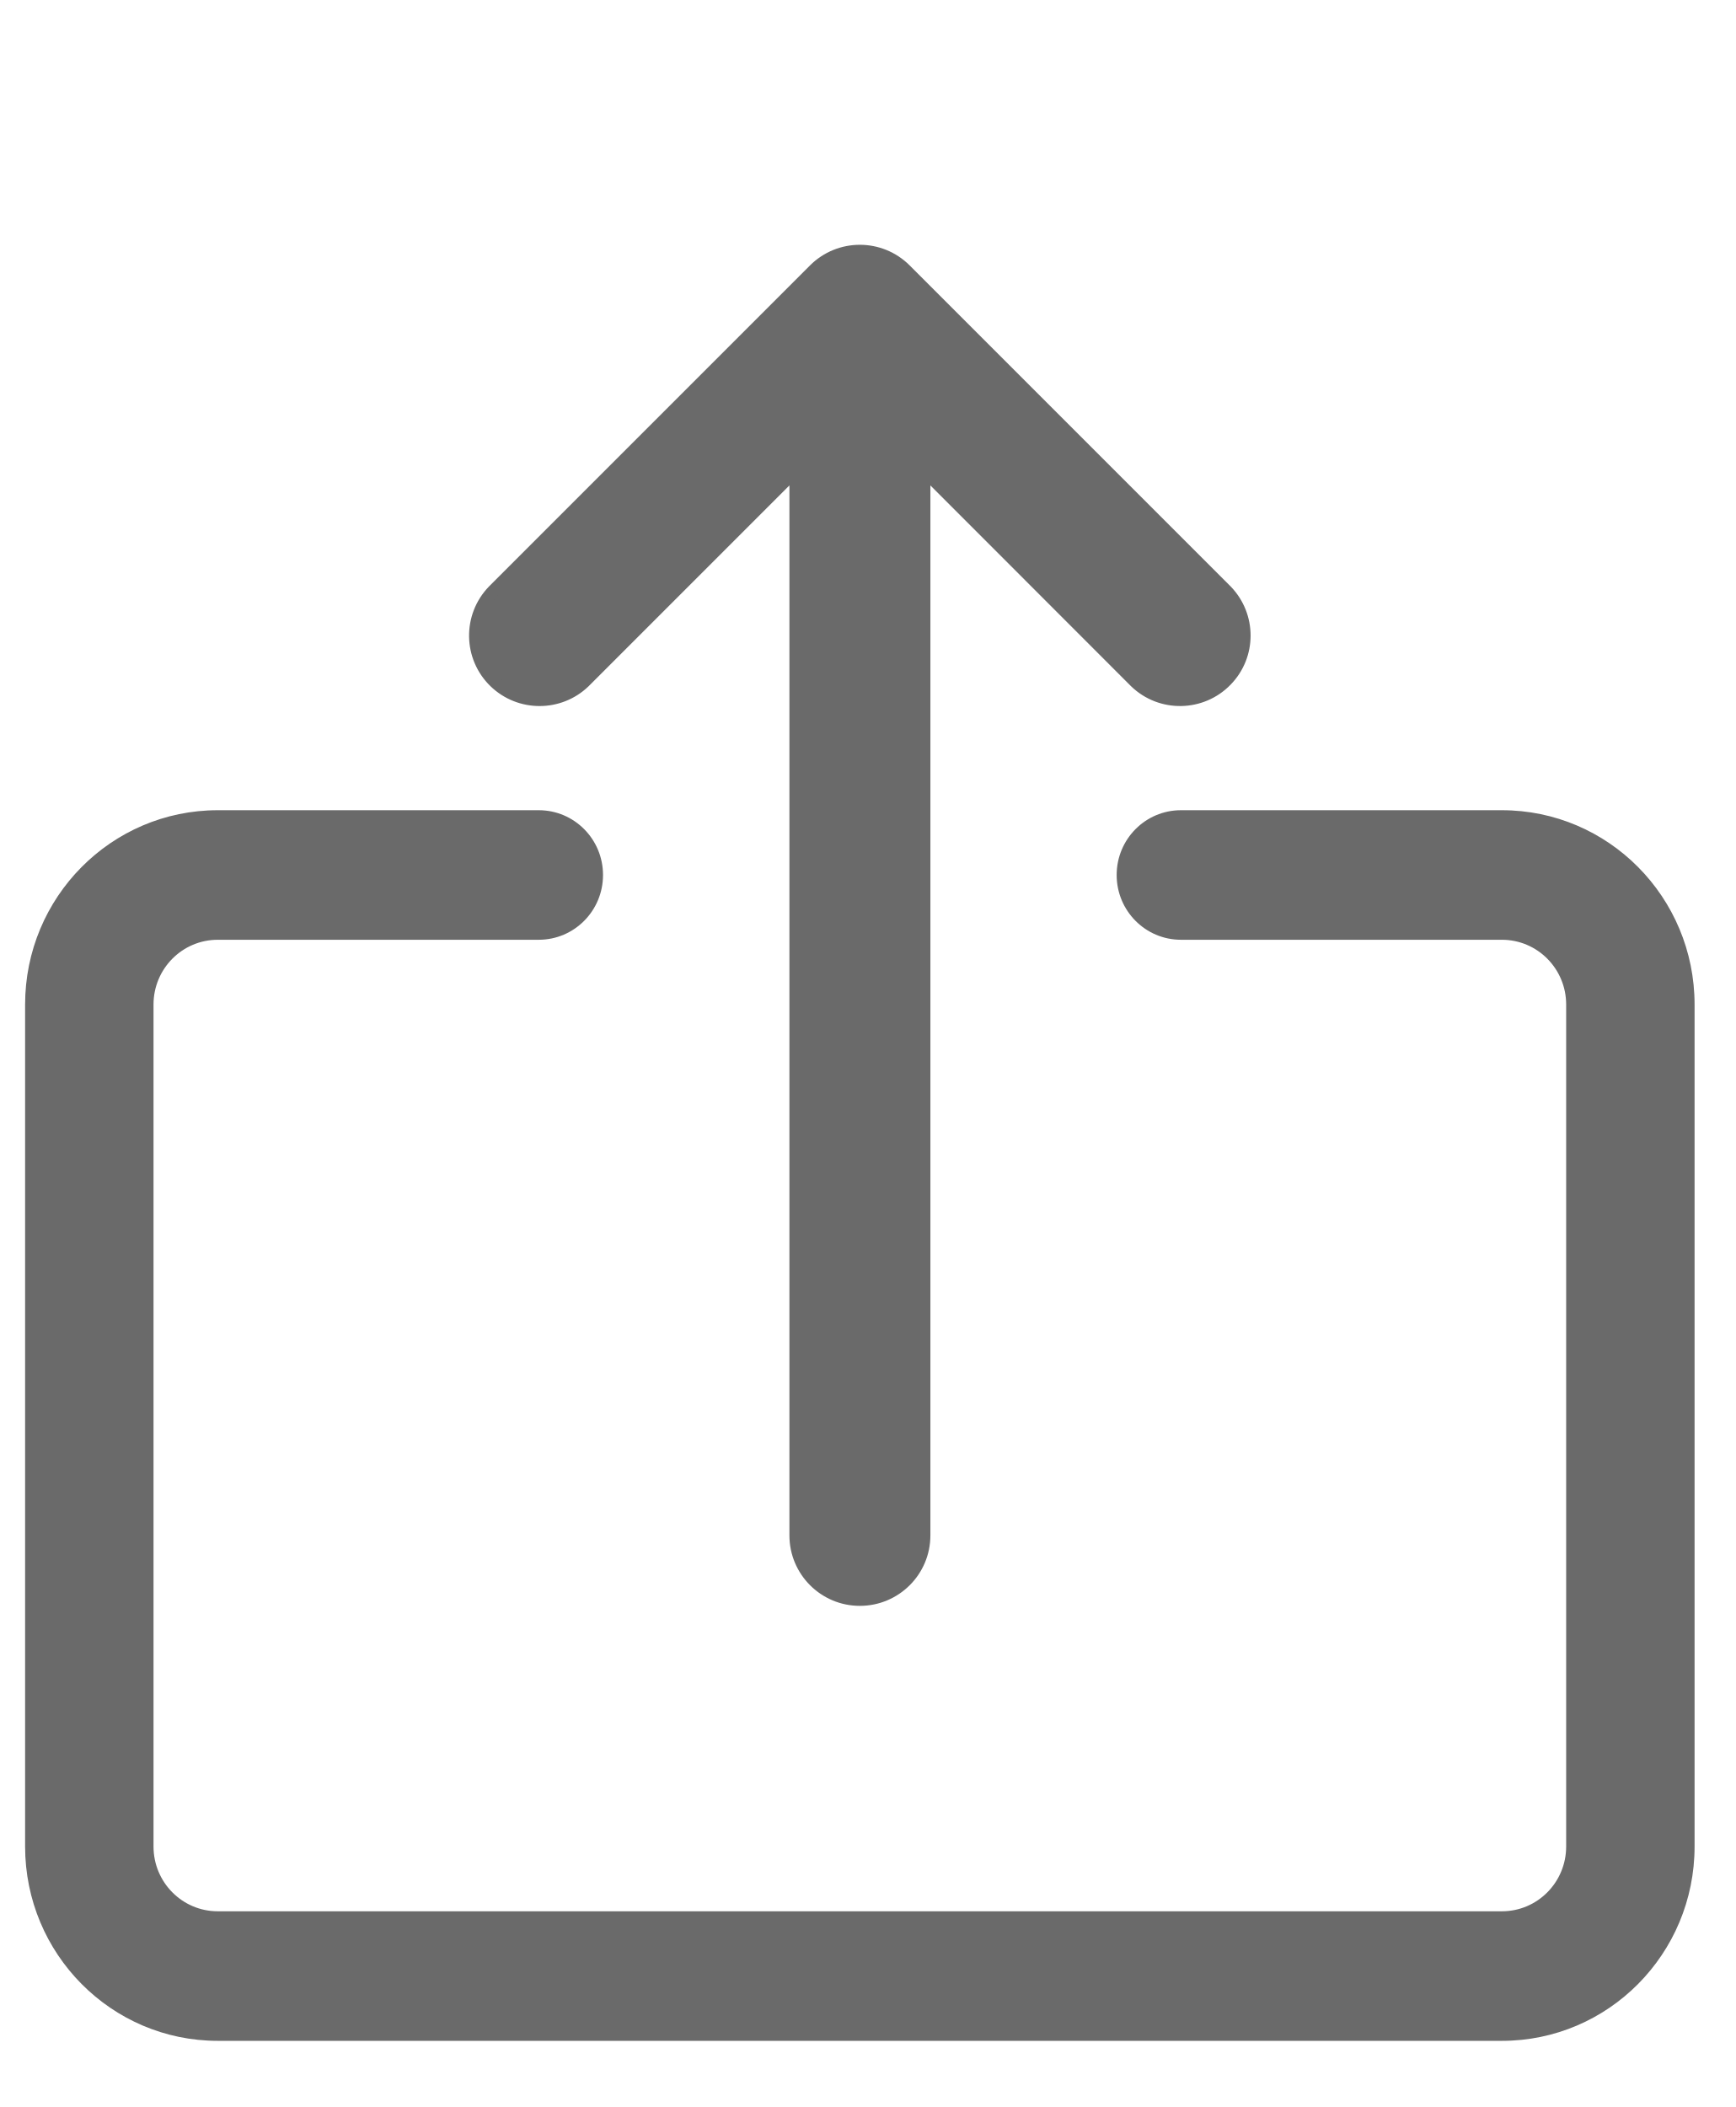
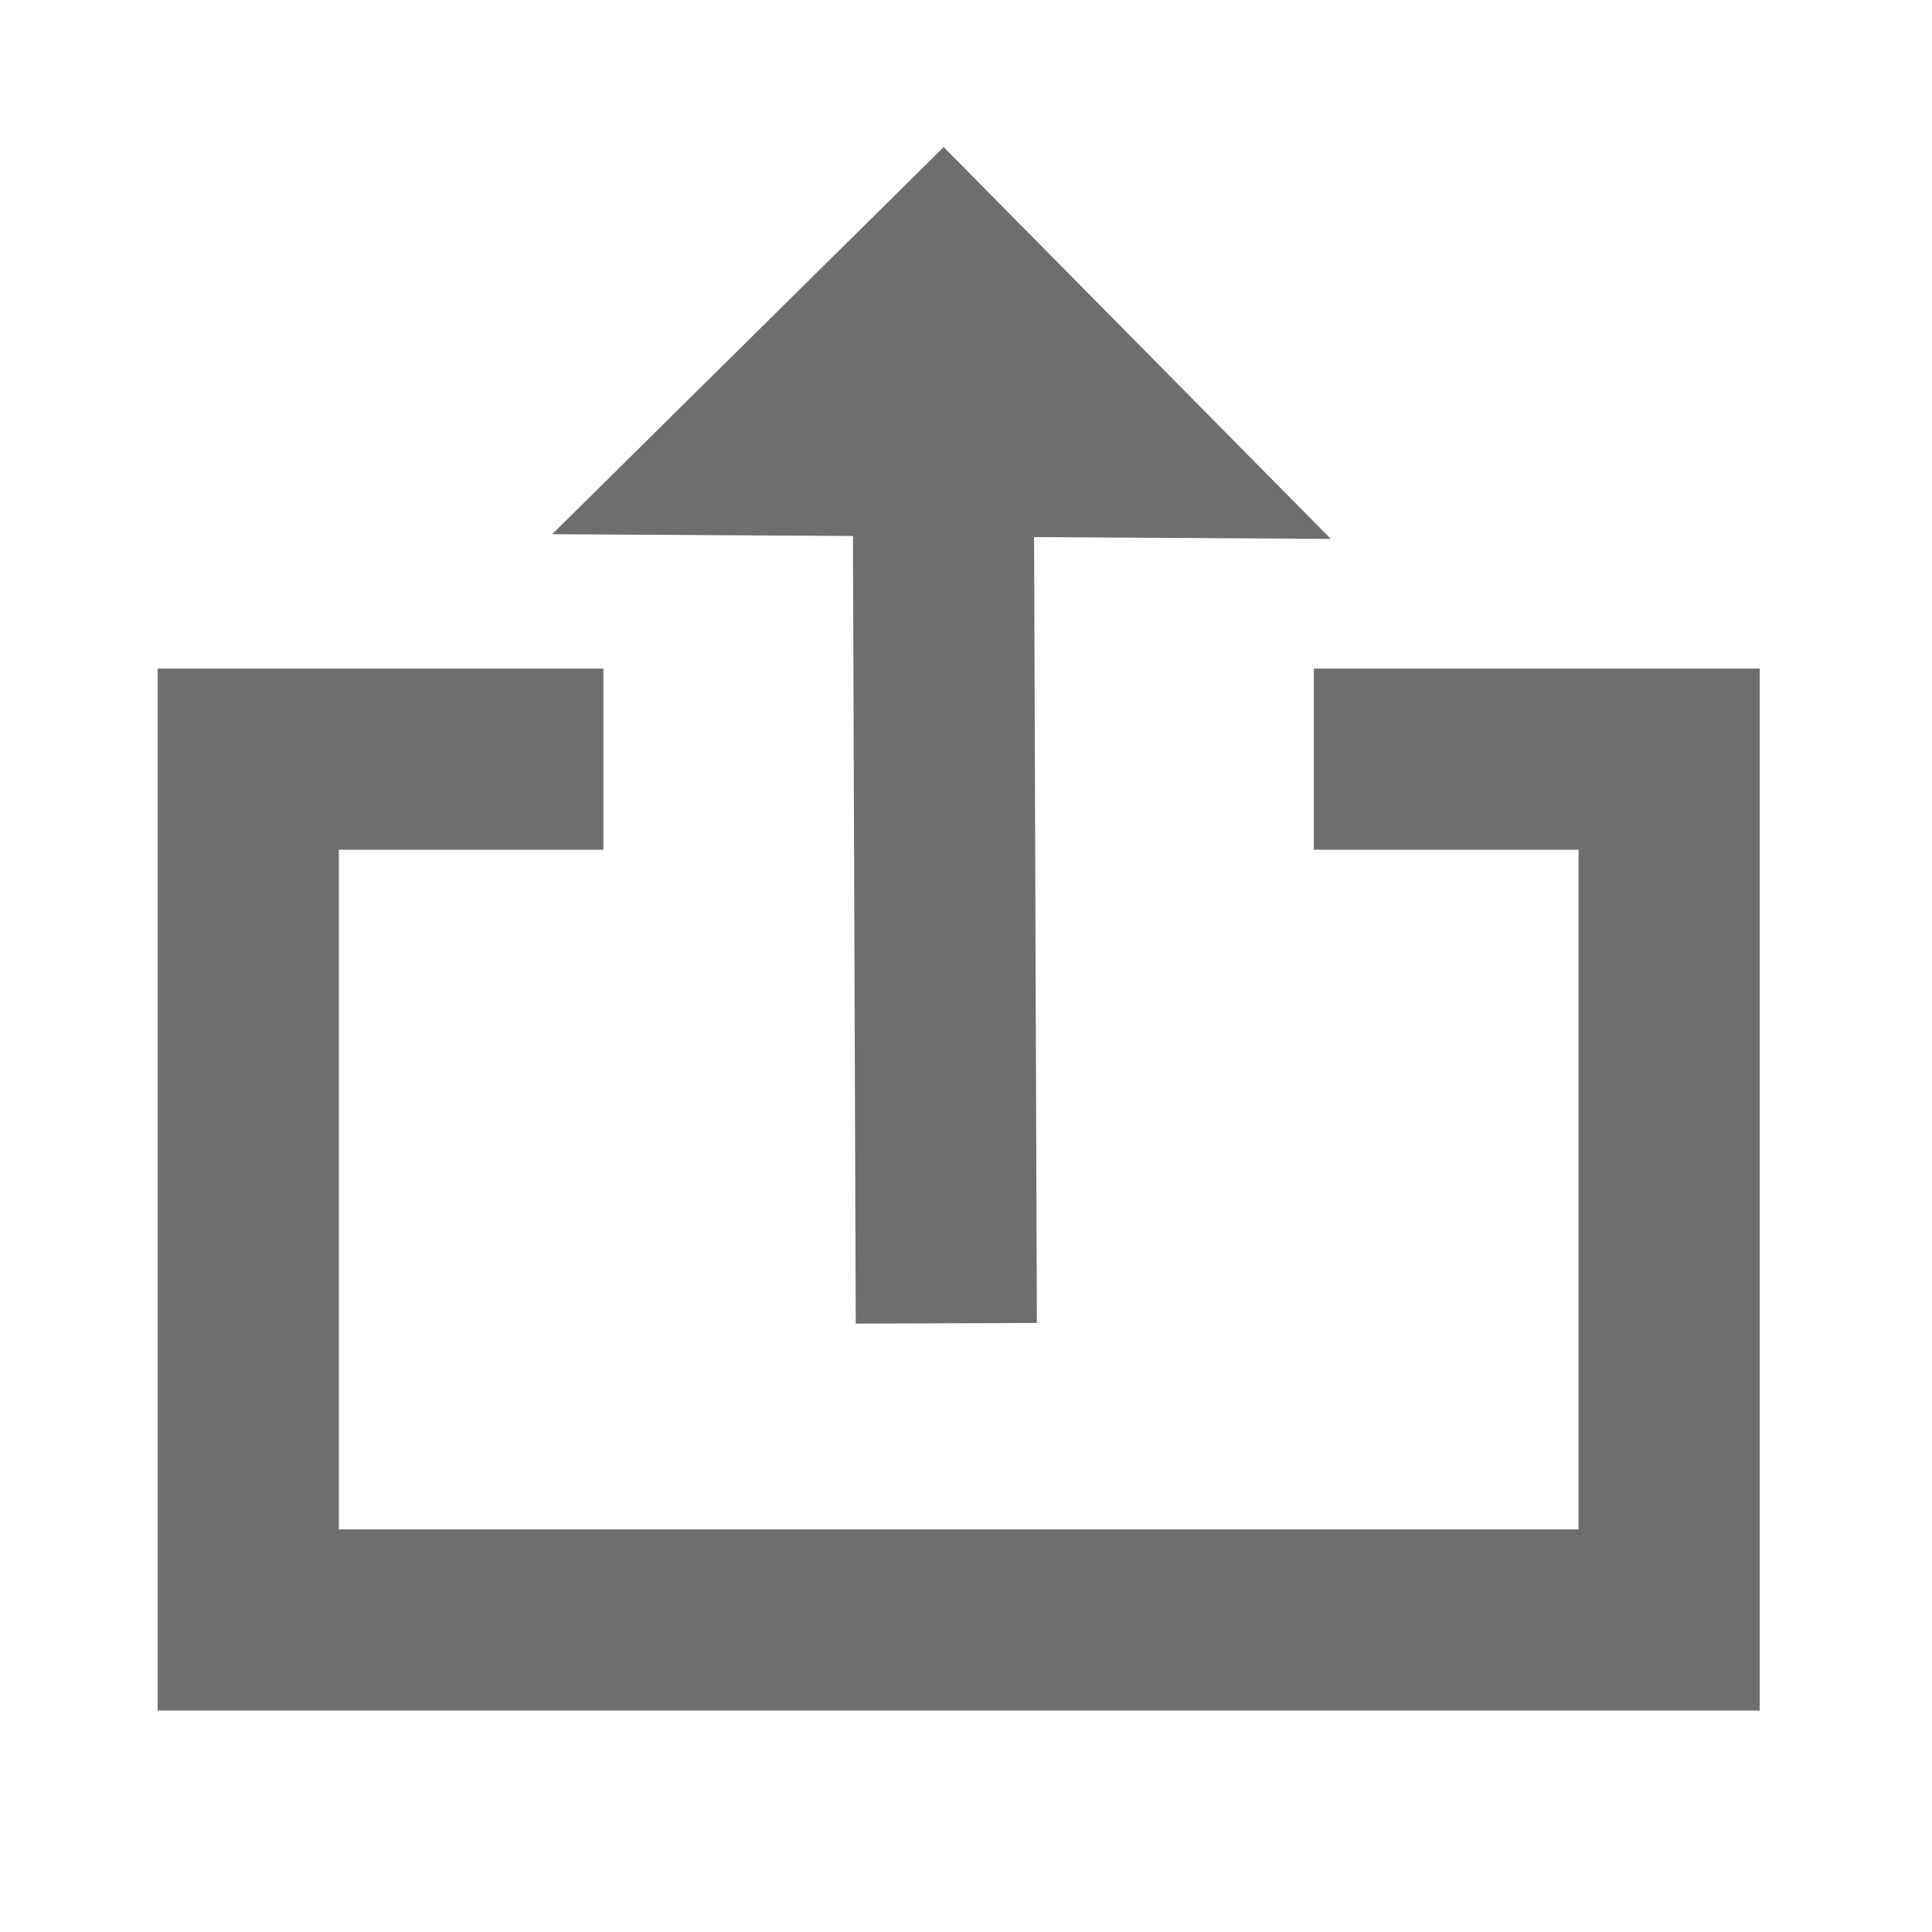
- <svg xmlns="http://www.w3.org/2000/svg" xmlns:ns1="http://vectornator.io" height="100%" style="fill-rule:nonzero;clip-rule:evenodd;stroke-linecap:round;stroke-linejoin:round;" xml:space="preserve" width="100%" version="1.1" viewBox="0 0 13.829 16.784">
+ <svg xmlns="http://www.w3.org/2000/svg" xmlns:ns1="http://vectornator.io" height="100%" stroke-miterlimit="10" style="fill-rule:nonzero;clip-rule:evenodd;stroke-linecap:round;stroke-linejoin:round;" version="1.1" viewBox="0 0 16 16" width="100%" xml:space="preserve">
  <defs />
  <g id="Untitled" ns1:layerName="Untitled">
-     <path d="M32.585+26.688L29.892+26.688C29.595+26.688+29.354+26.931+29.354+27.231C29.354+27.531+29.595+27.774+29.892+27.774L32.585+27.774C32.882+27.774+33.123+28.018+33.123+28.318L33.123+35.378C33.123+35.678+32.882+35.921+32.585+35.921L21.815+35.921C21.518+35.921+21.277+35.678+21.277+35.378L21.277+28.318C21.277+28.018+21.518+27.774+21.815+27.774L24.508+27.774C24.805+27.774+25.046+27.531+25.046+27.231C25.046+26.931+24.805+26.688+24.508+26.688L21.815+26.688C20.923+26.688+20.2+27.418+20.2+28.318L20.2+35.378C20.2+36.278+20.923+37.007+21.815+37.007L32.585+37.007C33.477+37.007+34.2+36.278+34.2+35.378L34.2+28.318C34.2+27.418+33.477+26.688+32.585+26.688Z" fill-rule="evenodd" fill="#000000" opacity="1" />
-     <path stroke="#000000" fill-rule="evenodd" stroke-width="0.1" d="M30.273+24.85L27.581+22.158C27.37+21.948+27.03+21.948+26.819+22.158L24.127+24.85C23.92+25.064+23.926+25.405+24.14+25.611C24.349+25.813+24.68+25.813+24.888+25.611L26.662+23.838L26.662+32.769C26.662+33.066+26.903+33.308+27.2+33.308C27.497+33.308+27.738+33.066+27.738+32.769L27.738+23.838L29.512+25.611C29.726+25.818+30.067+25.812+30.273+25.598C30.474+25.389+30.474+25.059+30.273+24.85Z" fill="#000000" stroke-linecap="square" opacity="1" stroke-linejoin="miter" />
-     <path d="M32.585+26.688L29.892+26.688C29.595+26.688+29.354+26.931+29.354+27.231C29.354+27.531+29.595+27.774+29.892+27.774L32.585+27.774C32.882+27.774+33.123+28.018+33.123+28.318L33.123+35.378C33.123+35.678+32.882+35.921+32.585+35.921L21.815+35.921C21.518+35.921+21.277+35.678+21.277+35.378L21.277+28.318C21.277+28.018+21.518+27.774+21.815+27.774L24.508+27.774C24.805+27.774+25.046+27.531+25.046+27.231C25.046+26.931+24.805+26.688+24.508+26.688L21.815+26.688C20.923+26.688+20.2+27.418+20.2+28.318L20.2+35.378C20.2+36.278+20.923+37.007+21.815+37.007L32.585+37.007C33.477+37.007+34.2+36.278+34.2+35.378L34.2+28.318C34.2+27.418+33.477+26.688+32.585+26.688Z" fill-rule="evenodd" fill="#000000" opacity="1" />
-     <path stroke="#000000" fill-rule="evenodd" stroke-width="0.1" d="M30.273+24.85L27.581+22.158C27.37+21.948+27.03+21.948+26.819+22.158L24.127+24.85C23.92+25.064+23.926+25.405+24.14+25.611C24.349+25.813+24.68+25.813+24.888+25.611L26.662+23.838L26.662+32.769C26.662+33.066+26.903+33.308+27.2+33.308C27.497+33.308+27.738+33.066+27.738+32.769L27.738+23.838L29.512+25.611C29.726+25.818+30.067+25.812+30.273+25.598C30.474+25.389+30.474+25.059+30.273+24.85Z" fill="#000000" stroke-linecap="square" opacity="1" stroke-linejoin="miter" />
-     <path d="M32.585+26.688L29.892+26.688C29.595+26.688+29.354+26.931+29.354+27.231C29.354+27.531+29.595+27.774+29.892+27.774L32.585+27.774C32.882+27.774+33.123+28.018+33.123+28.318L33.123+35.378C33.123+35.678+32.882+35.921+32.585+35.921L21.815+35.921C21.518+35.921+21.277+35.678+21.277+35.378L21.277+28.318C21.277+28.018+21.518+27.774+21.815+27.774L24.508+27.774C24.805+27.774+25.046+27.531+25.046+27.231C25.046+26.931+24.805+26.688+24.508+26.688L21.815+26.688C20.923+26.688+20.2+27.418+20.2+28.318L20.2+35.378C20.2+36.278+20.923+37.007+21.815+37.007L32.585+37.007C33.477+37.007+34.2+36.278+34.2+35.378L34.2+28.318C34.2+27.418+33.477+26.688+32.585+26.688Z" fill-rule="evenodd" fill="#000000" opacity="1" />
-     <path stroke="#000000" fill-rule="evenodd" stroke-width="0.1" d="M30.273+24.85L27.581+22.158C27.37+21.948+27.03+21.948+26.819+22.158L24.127+24.85C23.92+25.064+23.926+25.405+24.14+25.611C24.349+25.813+24.68+25.813+24.888+25.611L26.662+23.838L26.662+32.769C26.662+33.066+26.903+33.308+27.2+33.308C27.497+33.308+27.738+33.066+27.738+32.769L27.738+23.838L29.512+25.611C29.726+25.818+30.067+25.812+30.273+25.598C30.474+25.389+30.474+25.059+30.273+24.85Z" fill="#000000" stroke-linecap="square" opacity="1" stroke-linejoin="miter" />
-     <path d="M32.585+26.688L29.892+26.688C29.595+26.688+29.354+26.931+29.354+27.231C29.354+27.531+29.595+27.774+29.892+27.774L32.585+27.774C32.882+27.774+33.123+28.018+33.123+28.318L33.123+35.378C33.123+35.678+32.882+35.921+32.585+35.921L21.815+35.921C21.518+35.921+21.277+35.678+21.277+35.378L21.277+28.318C21.277+28.018+21.518+27.774+21.815+27.774L24.508+27.774C24.805+27.774+25.046+27.531+25.046+27.231C25.046+26.931+24.805+26.688+24.508+26.688L21.815+26.688C20.923+26.688+20.2+27.418+20.2+28.318L20.2+35.378C20.2+36.278+20.923+37.007+21.815+37.007L32.585+37.007C33.477+37.007+34.2+36.278+34.2+35.378L34.2+28.318C34.2+27.418+33.477+26.688+32.585+26.688Z" fill-rule="evenodd" fill="#000000" opacity="1" />
-     <path stroke="#000000" fill-rule="evenodd" stroke-width="0.1" d="M30.273+24.85L27.581+22.158C27.37+21.948+27.03+21.948+26.819+22.158L24.127+24.85C23.92+25.064+23.926+25.405+24.14+25.611C24.349+25.813+24.68+25.813+24.888+25.611L26.662+23.838L26.662+32.769C26.662+33.066+26.903+33.308+27.2+33.308C27.497+33.308+27.738+33.066+27.738+32.769L27.738+23.838L29.512+25.611C29.726+25.818+30.067+25.812+30.273+25.598C30.474+25.389+30.474+25.059+30.273+24.85Z" fill="#000000" stroke-linecap="square" opacity="1" stroke-linejoin="miter" />
-     <path d="M32.585+26.688L29.892+26.688C29.595+26.688+29.354+26.931+29.354+27.231C29.354+27.531+29.595+27.774+29.892+27.774L32.585+27.774C32.882+27.774+33.123+28.018+33.123+28.318L33.123+35.378C33.123+35.678+32.882+35.921+32.585+35.921L21.815+35.921C21.518+35.921+21.277+35.678+21.277+35.378L21.277+28.318C21.277+28.018+21.518+27.774+21.815+27.774L24.508+27.774C24.805+27.774+25.046+27.531+25.046+27.231C25.046+26.931+24.805+26.688+24.508+26.688L21.815+26.688C20.923+26.688+20.2+27.418+20.2+28.318L20.2+35.378C20.2+36.278+20.923+37.007+21.815+37.007L32.585+37.007C33.477+37.007+34.2+36.278+34.2+35.378L34.2+28.318C34.2+27.418+33.477+26.688+32.585+26.688Z" fill-rule="evenodd" fill="#000000" opacity="1" />
-     <path stroke="#000000" fill-rule="evenodd" stroke-width="0.1" d="M30.273+24.85L27.581+22.158C27.37+21.948+27.03+21.948+26.819+22.158L24.127+24.85C23.92+25.064+23.926+25.405+24.14+25.611C24.349+25.813+24.68+25.813+24.888+25.611L26.662+23.838L26.662+32.769C26.662+33.066+26.903+33.308+27.2+33.308C27.497+33.308+27.738+33.066+27.738+32.769L27.738+23.838L29.512+25.611C29.726+25.818+30.067+25.812+30.273+25.598C30.474+25.389+30.474+25.059+30.273+24.85Z" fill="#000000" stroke-linecap="square" opacity="1" stroke-linejoin="miter" />
-     <path d="M32.585+26.688L29.892+26.688C29.595+26.688+29.354+26.931+29.354+27.231C29.354+27.531+29.595+27.774+29.892+27.774L32.585+27.774C32.882+27.774+33.123+28.018+33.123+28.318L33.123+35.378C33.123+35.678+32.882+35.921+32.585+35.921L21.815+35.921C21.518+35.921+21.277+35.678+21.277+35.378L21.277+28.318C21.277+28.018+21.518+27.774+21.815+27.774L24.508+27.774C24.805+27.774+25.046+27.531+25.046+27.231C25.046+26.931+24.805+26.688+24.508+26.688L21.815+26.688C20.923+26.688+20.2+27.418+20.2+28.318L20.2+35.378C20.2+36.278+20.923+37.007+21.815+37.007L32.585+37.007C33.477+37.007+34.2+36.278+34.2+35.378L34.2+28.318C34.2+27.418+33.477+26.688+32.585+26.688Z" fill-rule="evenodd" fill="#000000" opacity="1" />
-     <path stroke="#000000" fill-rule="evenodd" stroke-width="0.1" d="M30.273+24.85L27.581+22.158C27.37+21.948+27.03+21.948+26.819+22.158L24.127+24.85C23.92+25.064+23.926+25.405+24.14+25.611C24.349+25.813+24.68+25.813+24.888+25.611L26.662+23.838L26.662+32.769C26.662+33.066+26.903+33.308+27.2+33.308C27.497+33.308+27.738+33.066+27.738+32.769L27.738+23.838L29.512+25.611C29.726+25.818+30.067+25.812+30.273+25.598C30.474+25.389+30.474+25.059+30.273+24.85Z" fill="#000000" stroke-linecap="square" opacity="1" stroke-linejoin="miter" />
-     <path d="M32.585+26.688L29.892+26.688C29.595+26.688+29.354+26.931+29.354+27.231C29.354+27.531+29.595+27.774+29.892+27.774L32.585+27.774C32.882+27.774+33.123+28.018+33.123+28.318L33.123+35.378C33.123+35.678+32.882+35.921+32.585+35.921L21.815+35.921C21.518+35.921+21.277+35.678+21.277+35.378L21.277+28.318C21.277+28.018+21.518+27.774+21.815+27.774L24.508+27.774C24.805+27.774+25.046+27.531+25.046+27.231C25.046+26.931+24.805+26.688+24.508+26.688L21.815+26.688C20.923+26.688+20.2+27.418+20.2+28.318L20.2+35.378C20.2+36.278+20.923+37.007+21.815+37.007L32.585+37.007C33.477+37.007+34.2+36.278+34.2+35.378L34.2+28.318C34.2+27.418+33.477+26.688+32.585+26.688Z" fill-rule="evenodd" fill="#000000" opacity="1" />
-     <path stroke="#000000" fill-rule="evenodd" stroke-width="0.1" d="M30.273+24.85L27.581+22.158C27.37+21.948+27.03+21.948+26.819+22.158L24.127+24.85C23.92+25.064+23.926+25.405+24.14+25.611C24.349+25.813+24.68+25.813+24.888+25.611L26.662+23.838L26.662+32.769C26.662+33.066+26.903+33.308+27.2+33.308C27.497+33.308+27.738+33.066+27.738+32.769L27.738+23.838L29.512+25.611C29.726+25.818+30.067+25.812+30.273+25.598C30.474+25.389+30.474+25.059+30.273+24.85Z" fill="#000000" stroke-linecap="square" opacity="1" stroke-linejoin="miter" />
-     <path d="M32.585+26.688L29.892+26.688C29.595+26.688+29.354+26.931+29.354+27.231C29.354+27.531+29.595+27.774+29.892+27.774L32.585+27.774C32.882+27.774+33.123+28.018+33.123+28.318L33.123+35.378C33.123+35.678+32.882+35.921+32.585+35.921L21.815+35.921C21.518+35.921+21.277+35.678+21.277+35.378L21.277+28.318C21.277+28.018+21.518+27.774+21.815+27.774L24.508+27.774C24.805+27.774+25.046+27.531+25.046+27.231C25.046+26.931+24.805+26.688+24.508+26.688L21.815+26.688C20.923+26.688+20.2+27.418+20.2+28.318L20.2+35.378C20.2+36.278+20.923+37.007+21.815+37.007L32.585+37.007C33.477+37.007+34.2+36.278+34.2+35.378L34.2+28.318C34.2+27.418+33.477+26.688+32.585+26.688Z" fill-rule="evenodd" fill="#000000" opacity="1" />
-     <path stroke="#000000" fill-rule="evenodd" stroke-width="0.1" d="M30.273+24.85L27.581+22.158C27.37+21.948+27.03+21.948+26.819+22.158L24.127+24.85C23.92+25.064+23.926+25.405+24.14+25.611C24.349+25.813+24.68+25.813+24.888+25.611L26.662+23.838L26.662+32.769C26.662+33.066+26.903+33.308+27.2+33.308C27.497+33.308+27.738+33.066+27.738+32.769L27.738+23.838L29.512+25.611C29.726+25.818+30.067+25.812+30.273+25.598C30.474+25.389+30.474+25.059+30.273+24.85Z" fill="#000000" stroke-linecap="square" opacity="1" stroke-linejoin="miter" />
-     <path d="M11.965+6.454L9.408+6.454C9.125+6.454+8.896+6.685+8.896+6.97C8.896+7.255+9.125+7.486+9.408+7.486L11.965+7.486C12.248+7.486+12.477+7.717+12.477+8.002L12.477+14.709C12.477+14.994+12.248+15.225+11.965+15.225L1.735+15.225C1.452+15.225+1.223+14.994+1.223+14.709L1.223+8.002C1.223+7.717+1.452+7.486+1.735+7.486L4.292+7.486C4.575+7.486+4.804+7.255+4.804+6.97C4.804+6.685+4.575+6.454+4.292+6.454L1.735+6.454C0.887+6.454+0.2+7.147+0.2+8.002L0.2+14.709C0.2+15.564+0.887+16.257+1.735+16.257L11.965+16.257C12.813+16.257+13.5+15.564+13.5+14.709L13.5+8.002C13.5+7.147+12.813+6.454+11.965+6.454Z" fill-rule="evenodd" fill="#6a6a6a" opacity="1" />
-     <path stroke="#6a6a6a" fill-rule="evenodd" stroke-width="0.1" d="M9.769+4.707L7.212+2.15C7.012+1.95+6.688+1.95+6.488+2.15L3.931+4.707C3.734+4.911+3.74+5.235+3.943+5.431C4.141+5.622+4.456+5.622+4.654+5.431L6.339+3.746L6.339+12.231C6.339+12.513+6.568+12.742+6.85+12.742C7.133+12.742+7.362+12.513+7.362+12.231L7.362+3.746L9.046+5.431C9.249+5.627+9.573+5.621+9.769+5.418C9.961+5.22+9.961+4.906+9.769+4.707Z" fill="#6a6a6a" stroke-linecap="square" opacity="1" stroke-linejoin="miter" />
+     <path d="M10.881 6.287L13.823 6.287L13.823 13.416L7.939 13.416L2.056 13.416L2.056 6.287L4.997 6.287" fill="none" opacity="1" stroke="#6e6e6e" stroke-linecap="butt" stroke-linejoin="miter" stroke-width="1.5" />
+     <path d="M7.837 10.959L7.808 2.824" fill="none" opacity="1" stroke="#6e6e6e" stroke-linecap="butt" stroke-linejoin="miter" stroke-width="1.5" />
+     <path d="M9.215 3.702L6.387 3.685L7.809 2.279L9.215 3.702Z" fill="#6e6e6e" fill-rule="nonzero" opacity="1" stroke="#6e6e6e" stroke-linecap="butt" stroke-linejoin="miter" stroke-width="1.5" />
  </g>
</svg>
